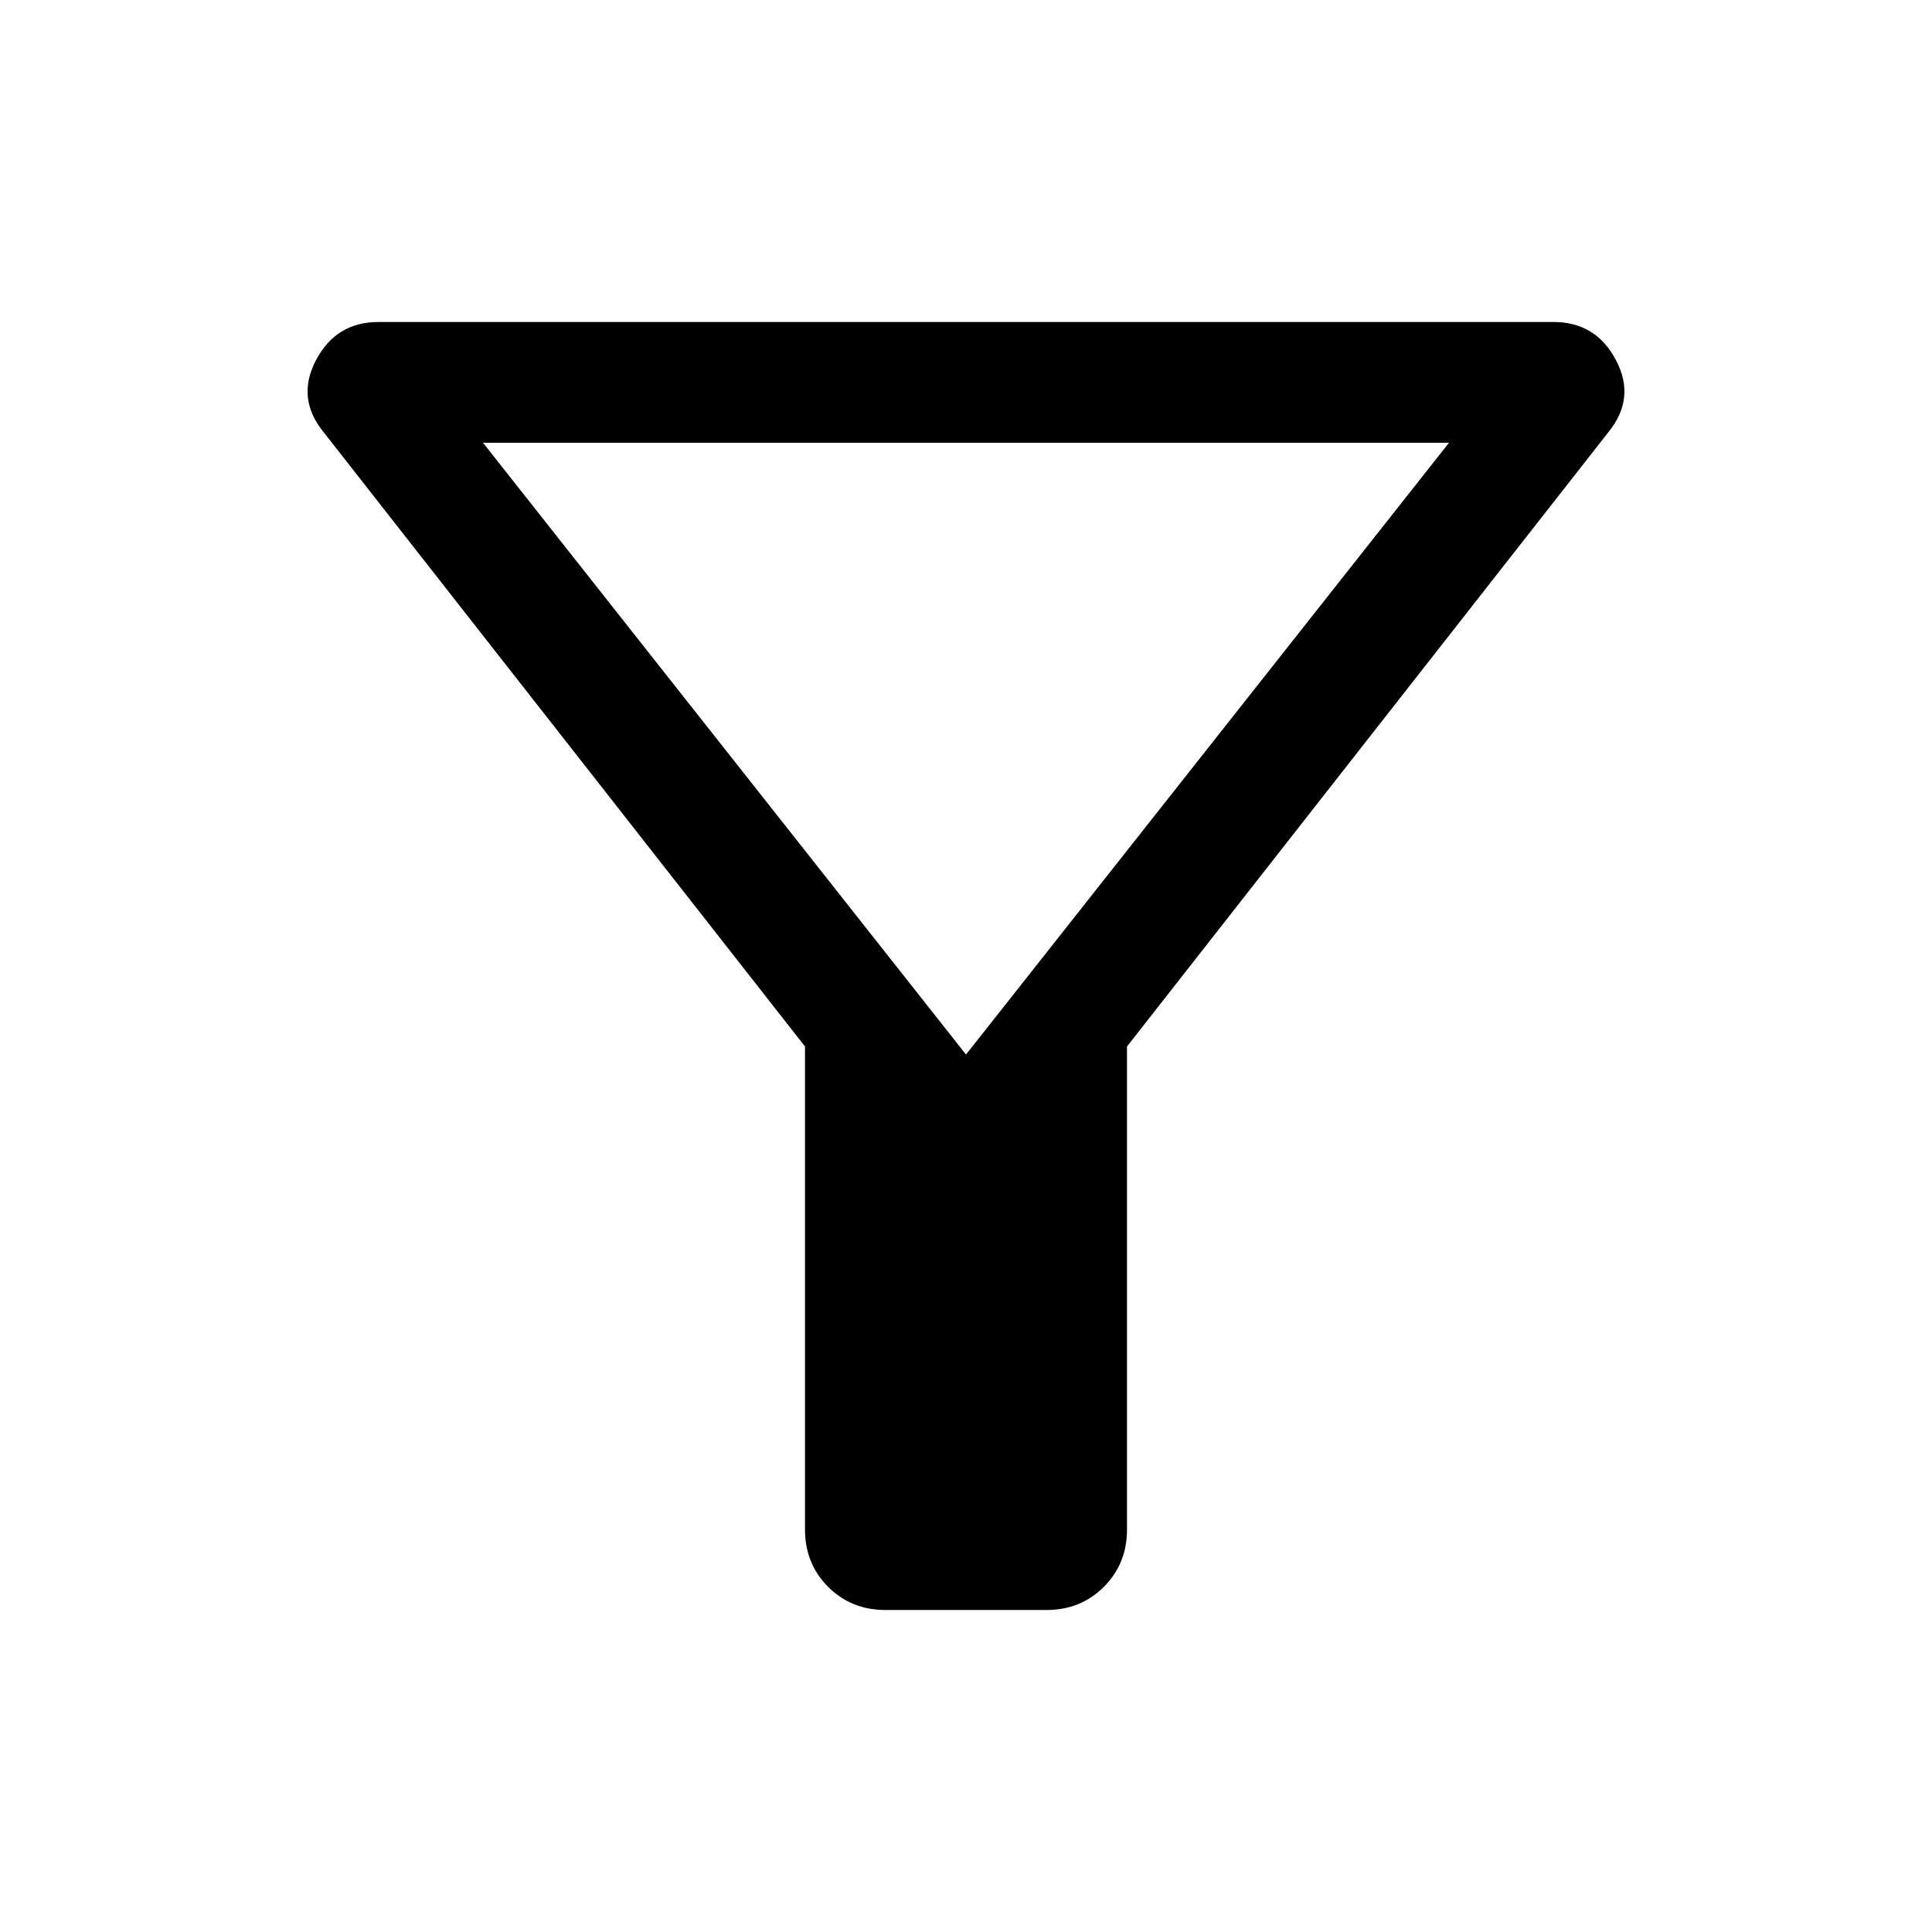
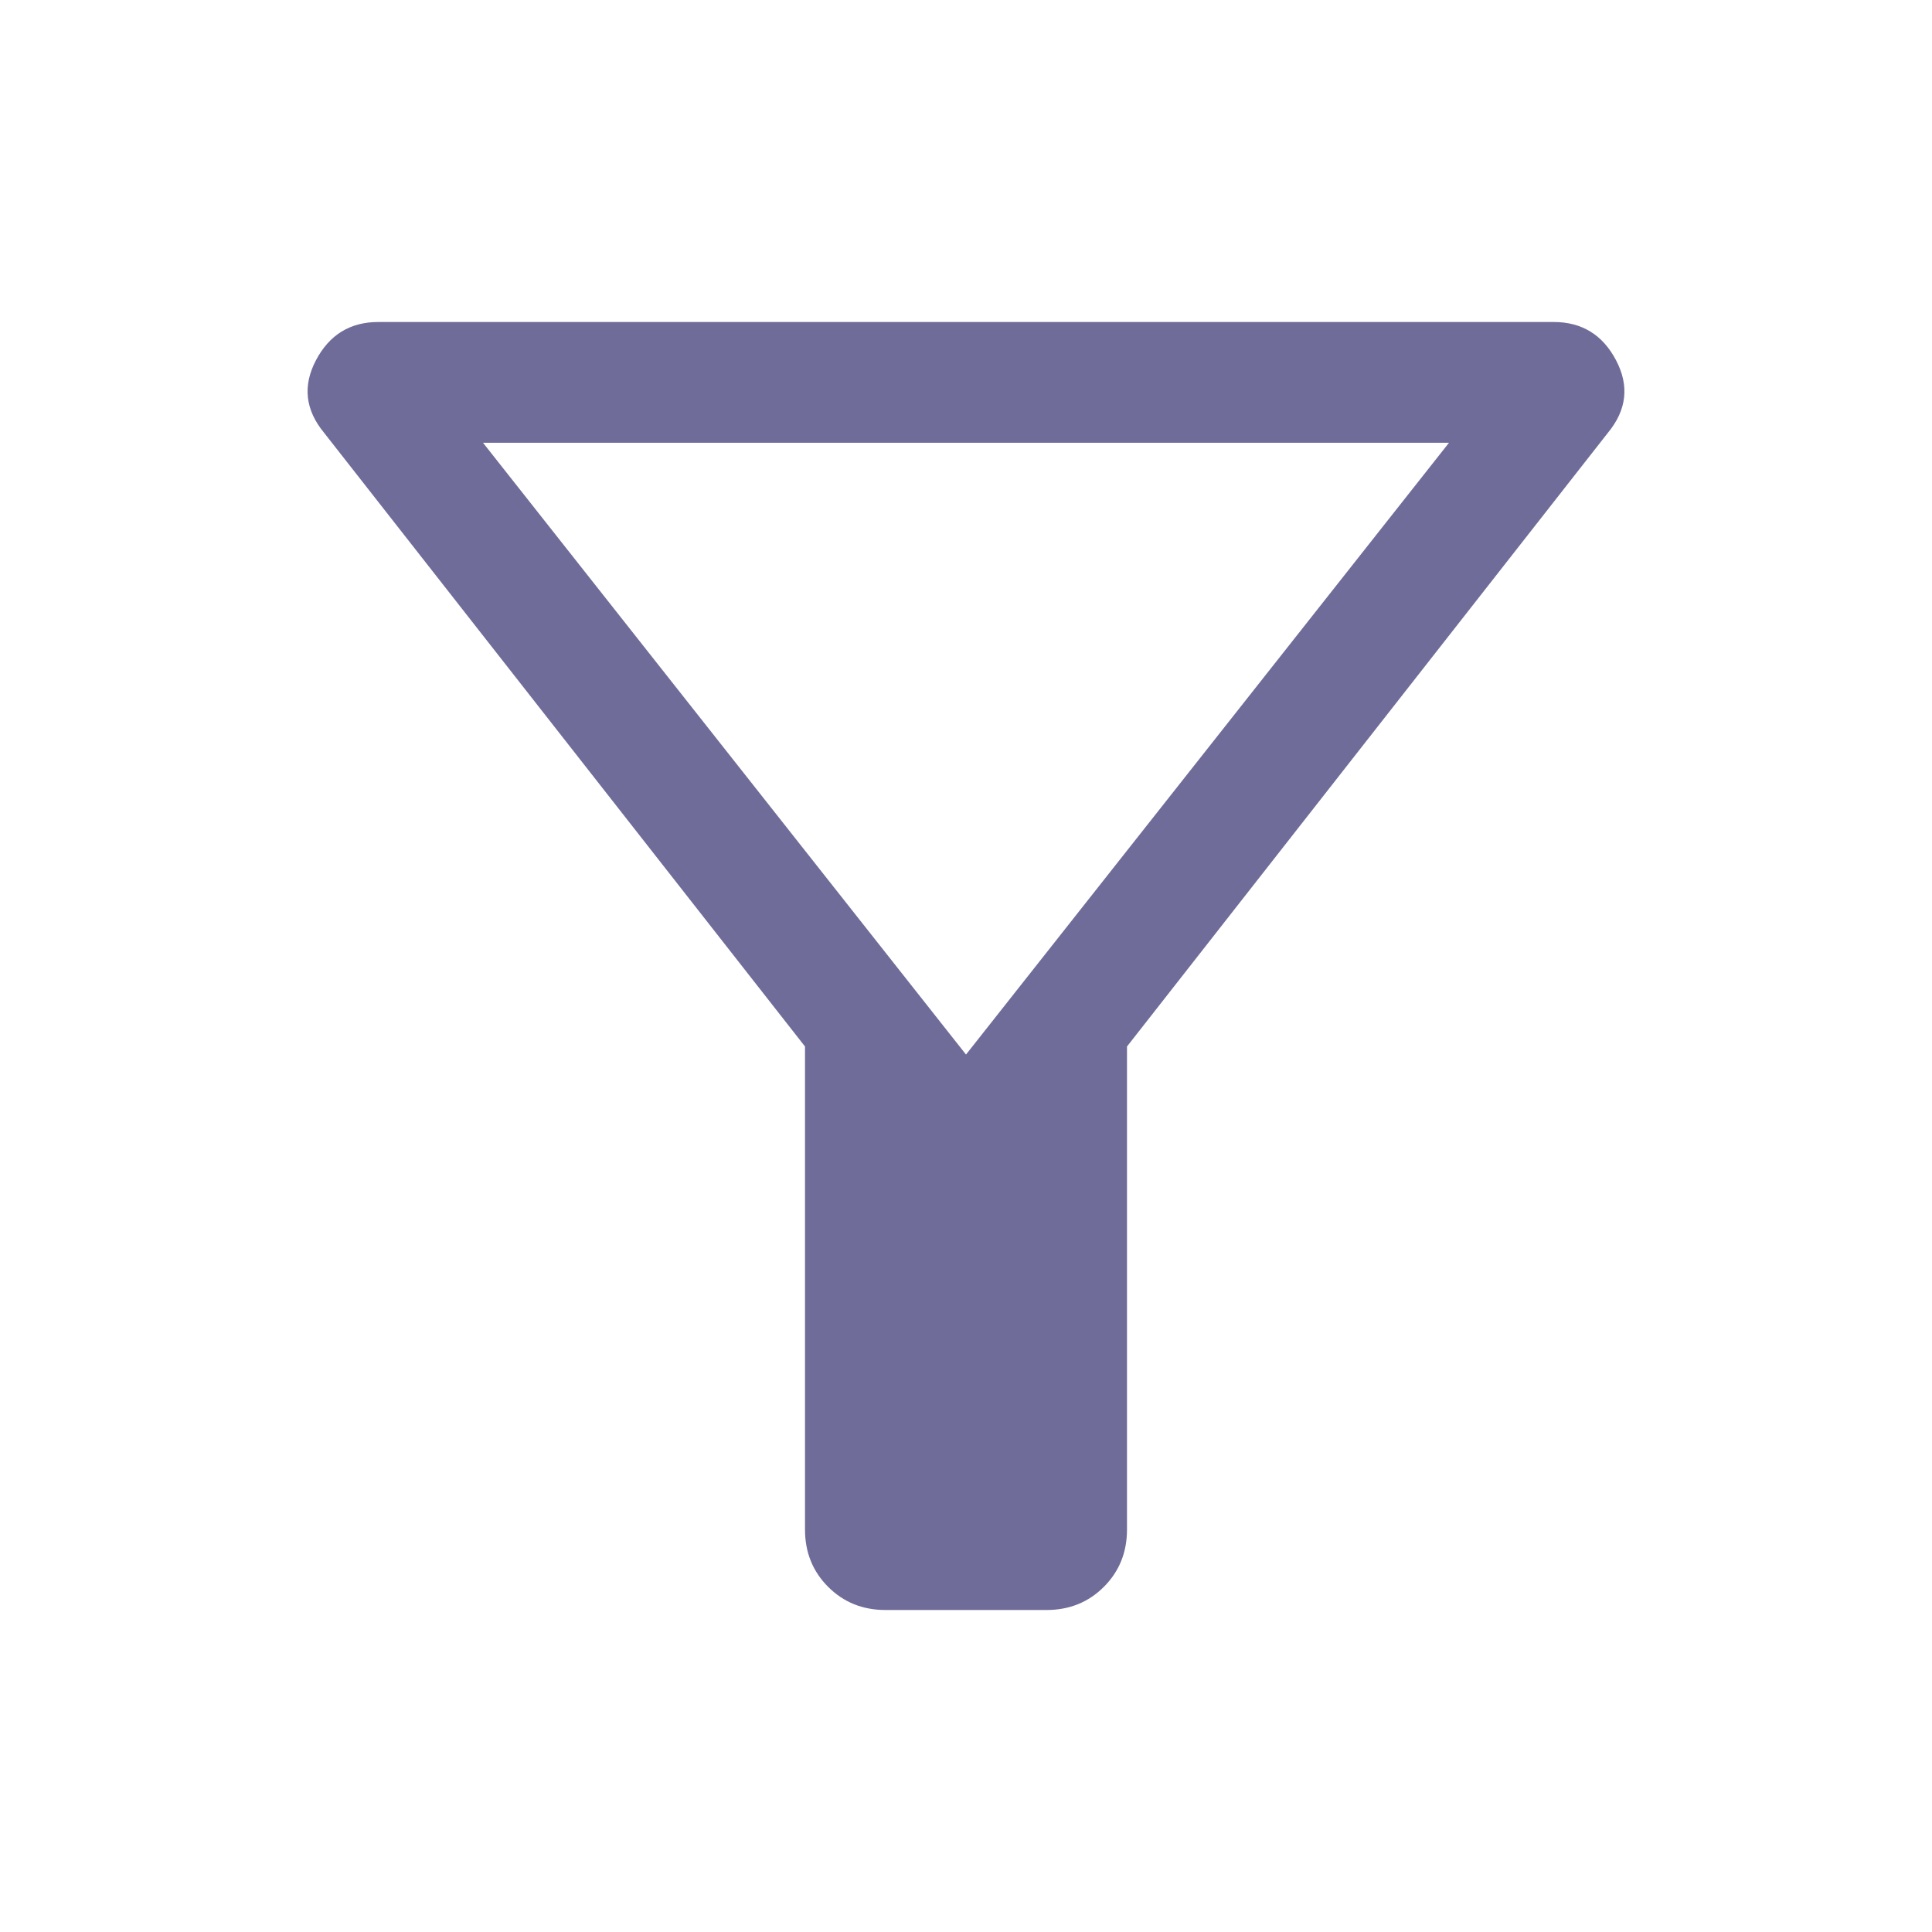
<svg xmlns="http://www.w3.org/2000/svg" height="48" viewBox="0 -960 960 960" width="48">
-   <path d="M440-160q-17 0-28.5-11.5T400-200v-240L161-745q-14-17-4-36t31-19h584q21 0 31 19t-4 36L560-440v240q0 17-11.5 28.5T520-160h-80Zm40-276 240-304H240l240 304Zm0 0Z" />
+   <path d="M440-160q-17 0-28.5-11.5T400-200v-240L161-745q-14-17-4-36t31-19h584q21 0 31 19t-4 36L560-440v240q0 17-11.5 28.5T520-160h-80Zm40-276 240-304H240l240 304Zm0 0Z" fill="#6f6c99" />
</svg>
